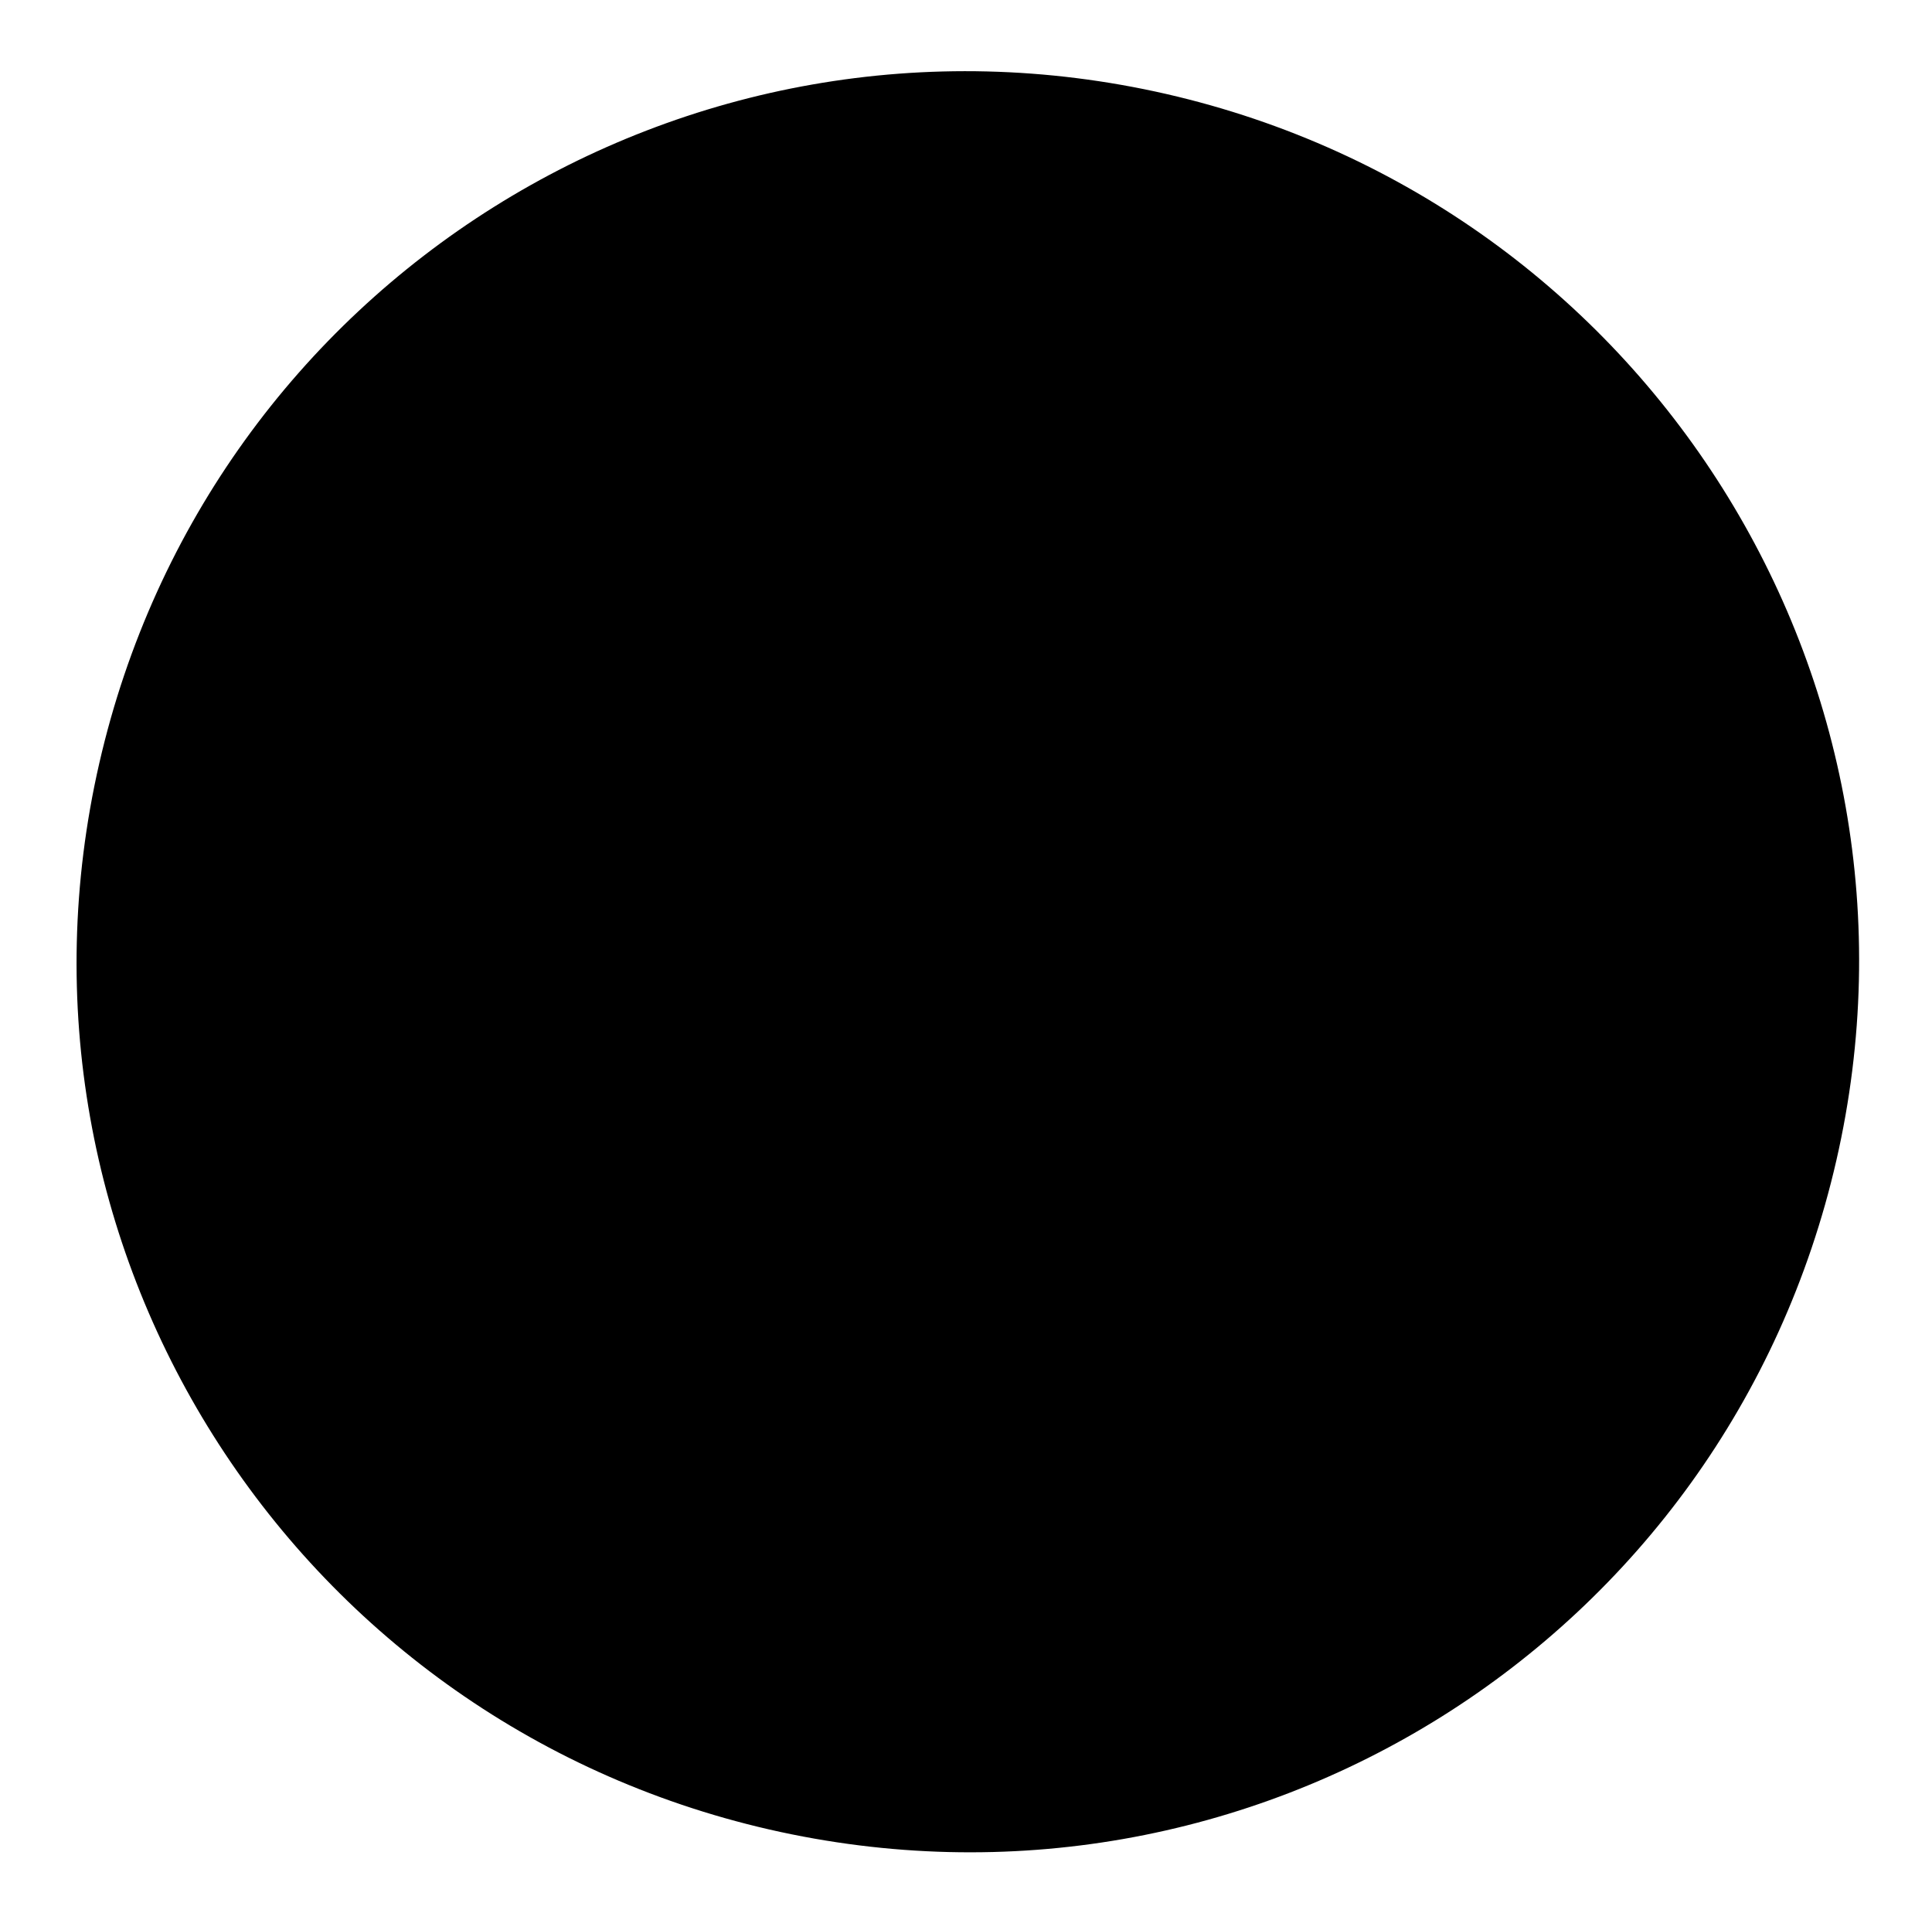
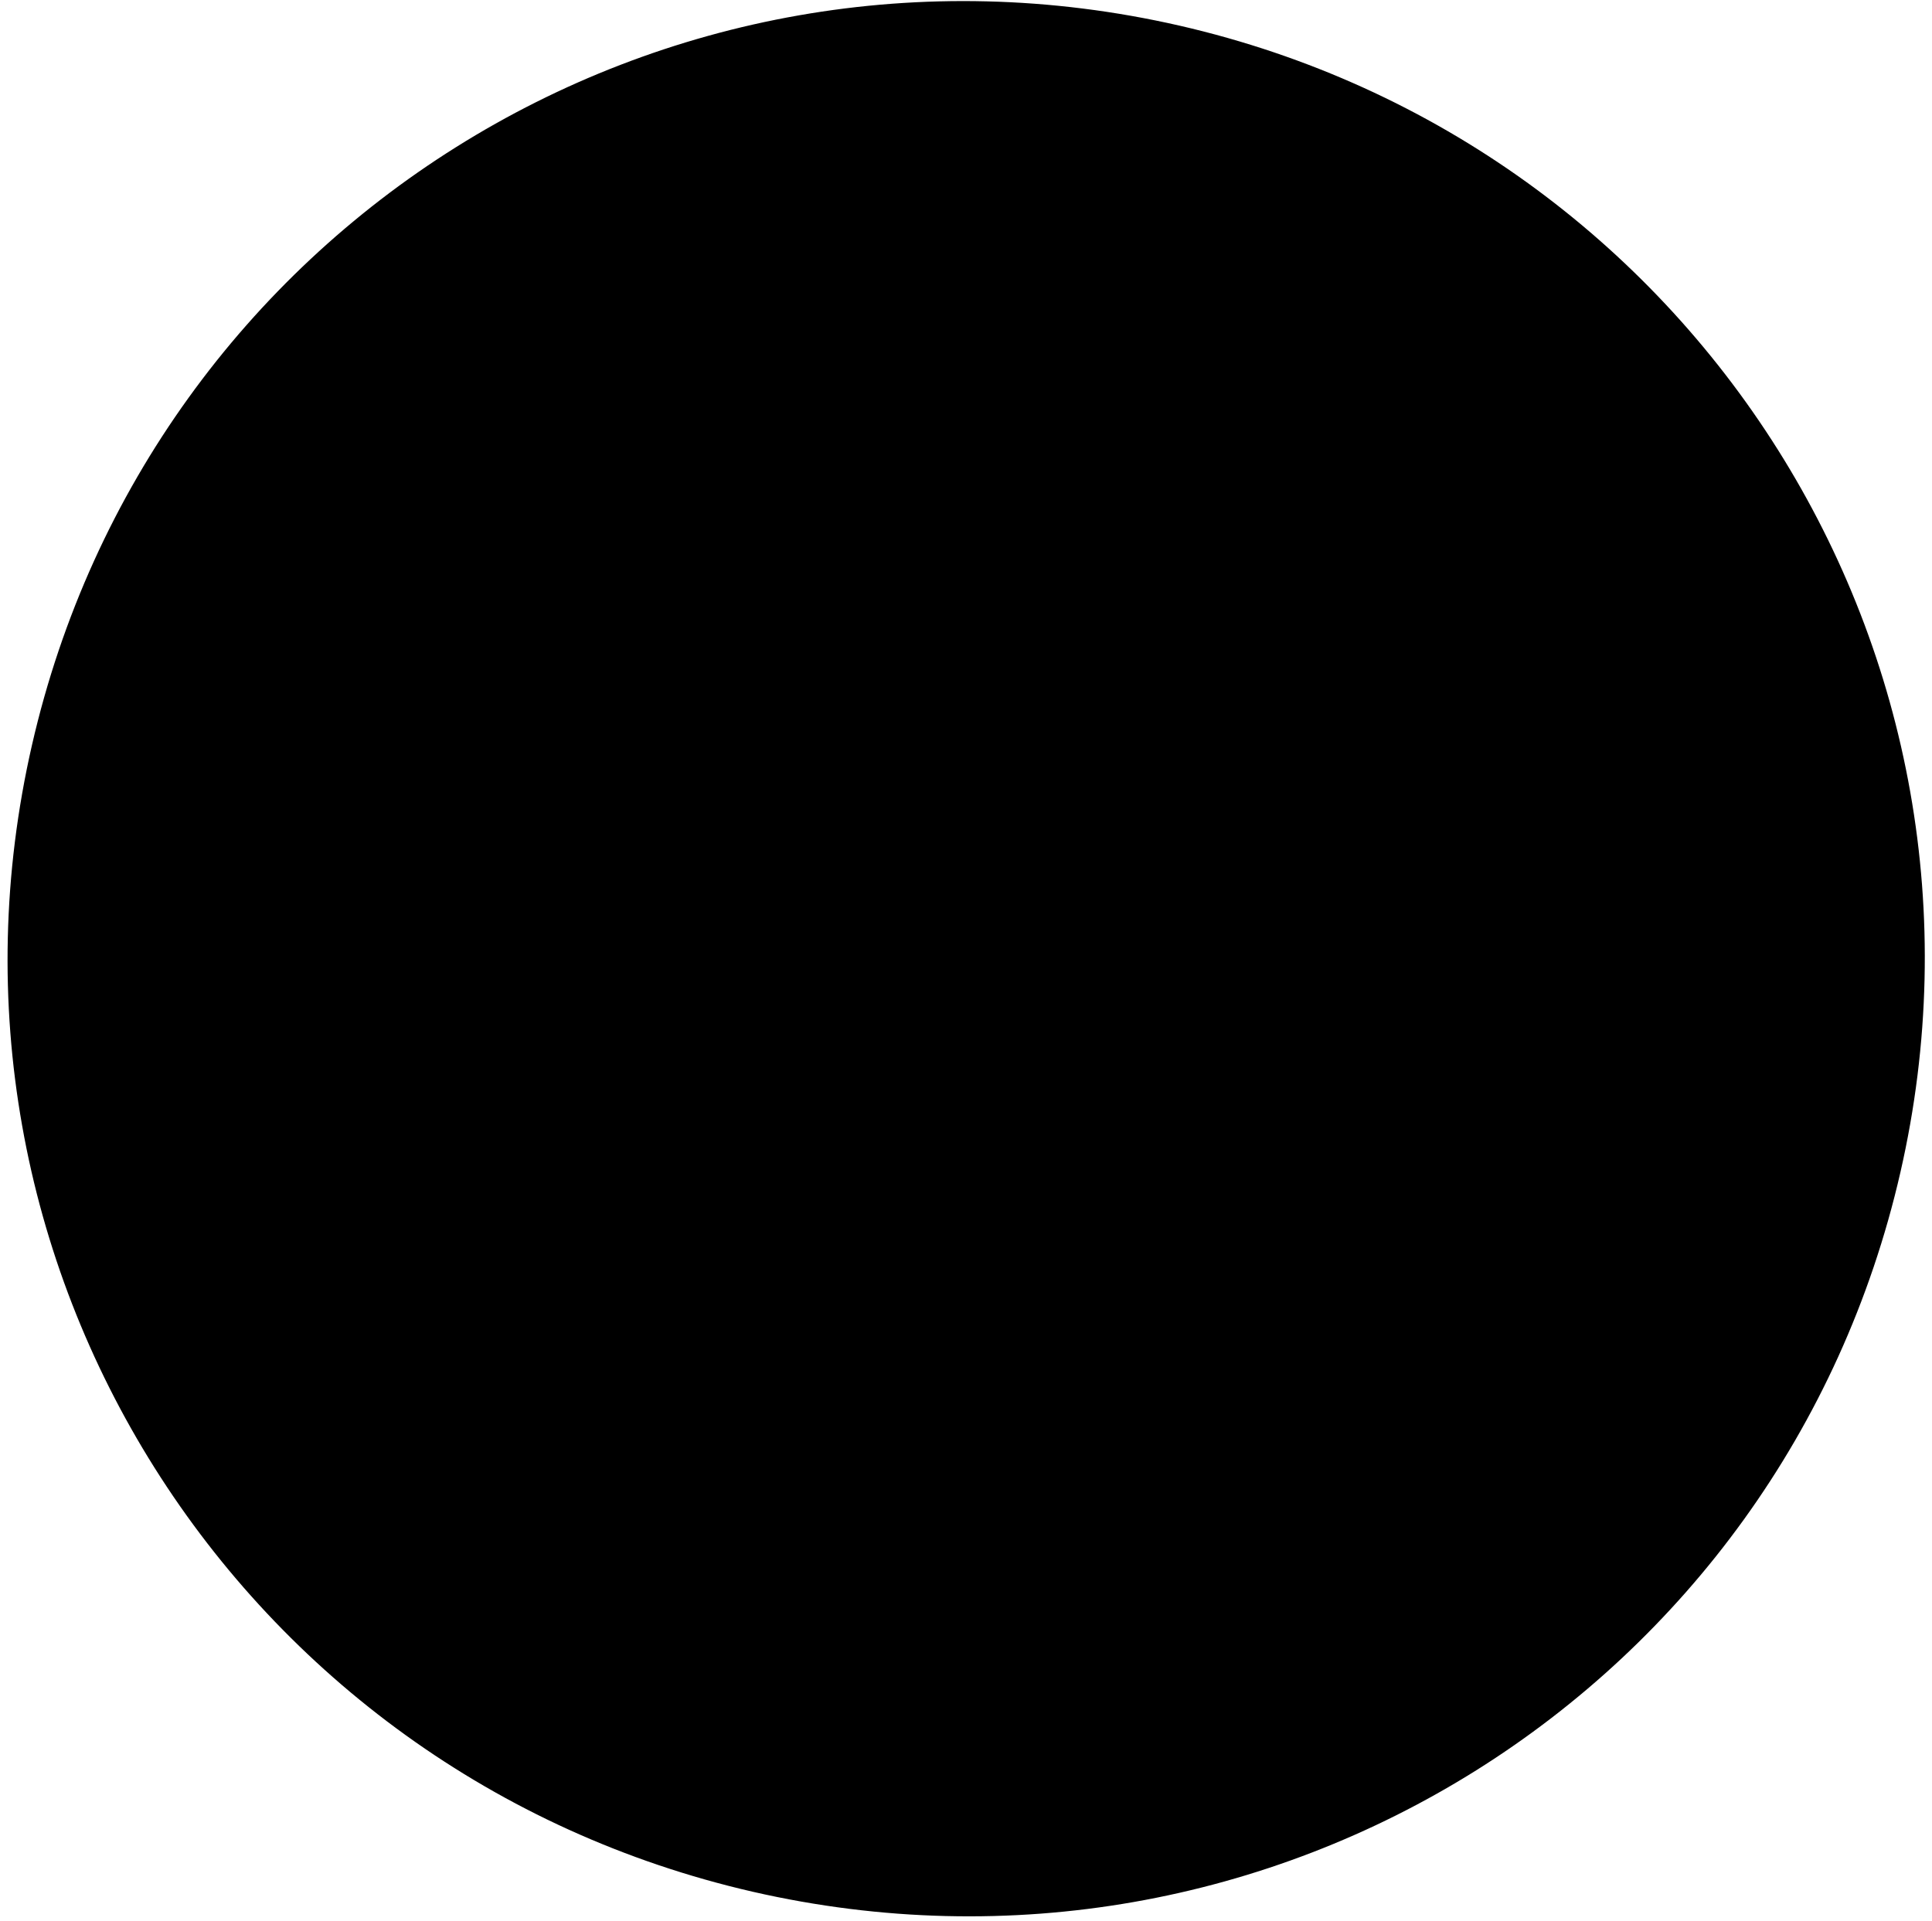
- <svg xmlns="http://www.w3.org/2000/svg" width="151" height="150" viewBox="0 0 151 150" fill="none">
+ <svg xmlns="http://www.w3.org/2000/svg" width="168" height="167" viewBox="0 0 168 167" fill="none">
  <g style="mix-blend-mode:multiply">
-     <path d="M60.122 142.96C22.649 134.366 -0.847 97.199 7.761 59.637C16.368 22.076 53.562 -1.257 91.166 7.347C128.639 15.941 152.134 53.108 143.527 90.67C134.92 128.231 97.726 151.564 60.122 142.96V142.96Z" fill="black" />
+     <path d="M65.455 164.515C20.611 154.222 -7.512 109.74 2.781 64.791C13.073 19.843 57.576 -8.072 102.577 2.232C147.42 12.524 175.544 57.007 165.251 101.956C154.958 146.904 110.455 174.819 65.455 164.515Z" fill="black" />
  </g>
</svg>
